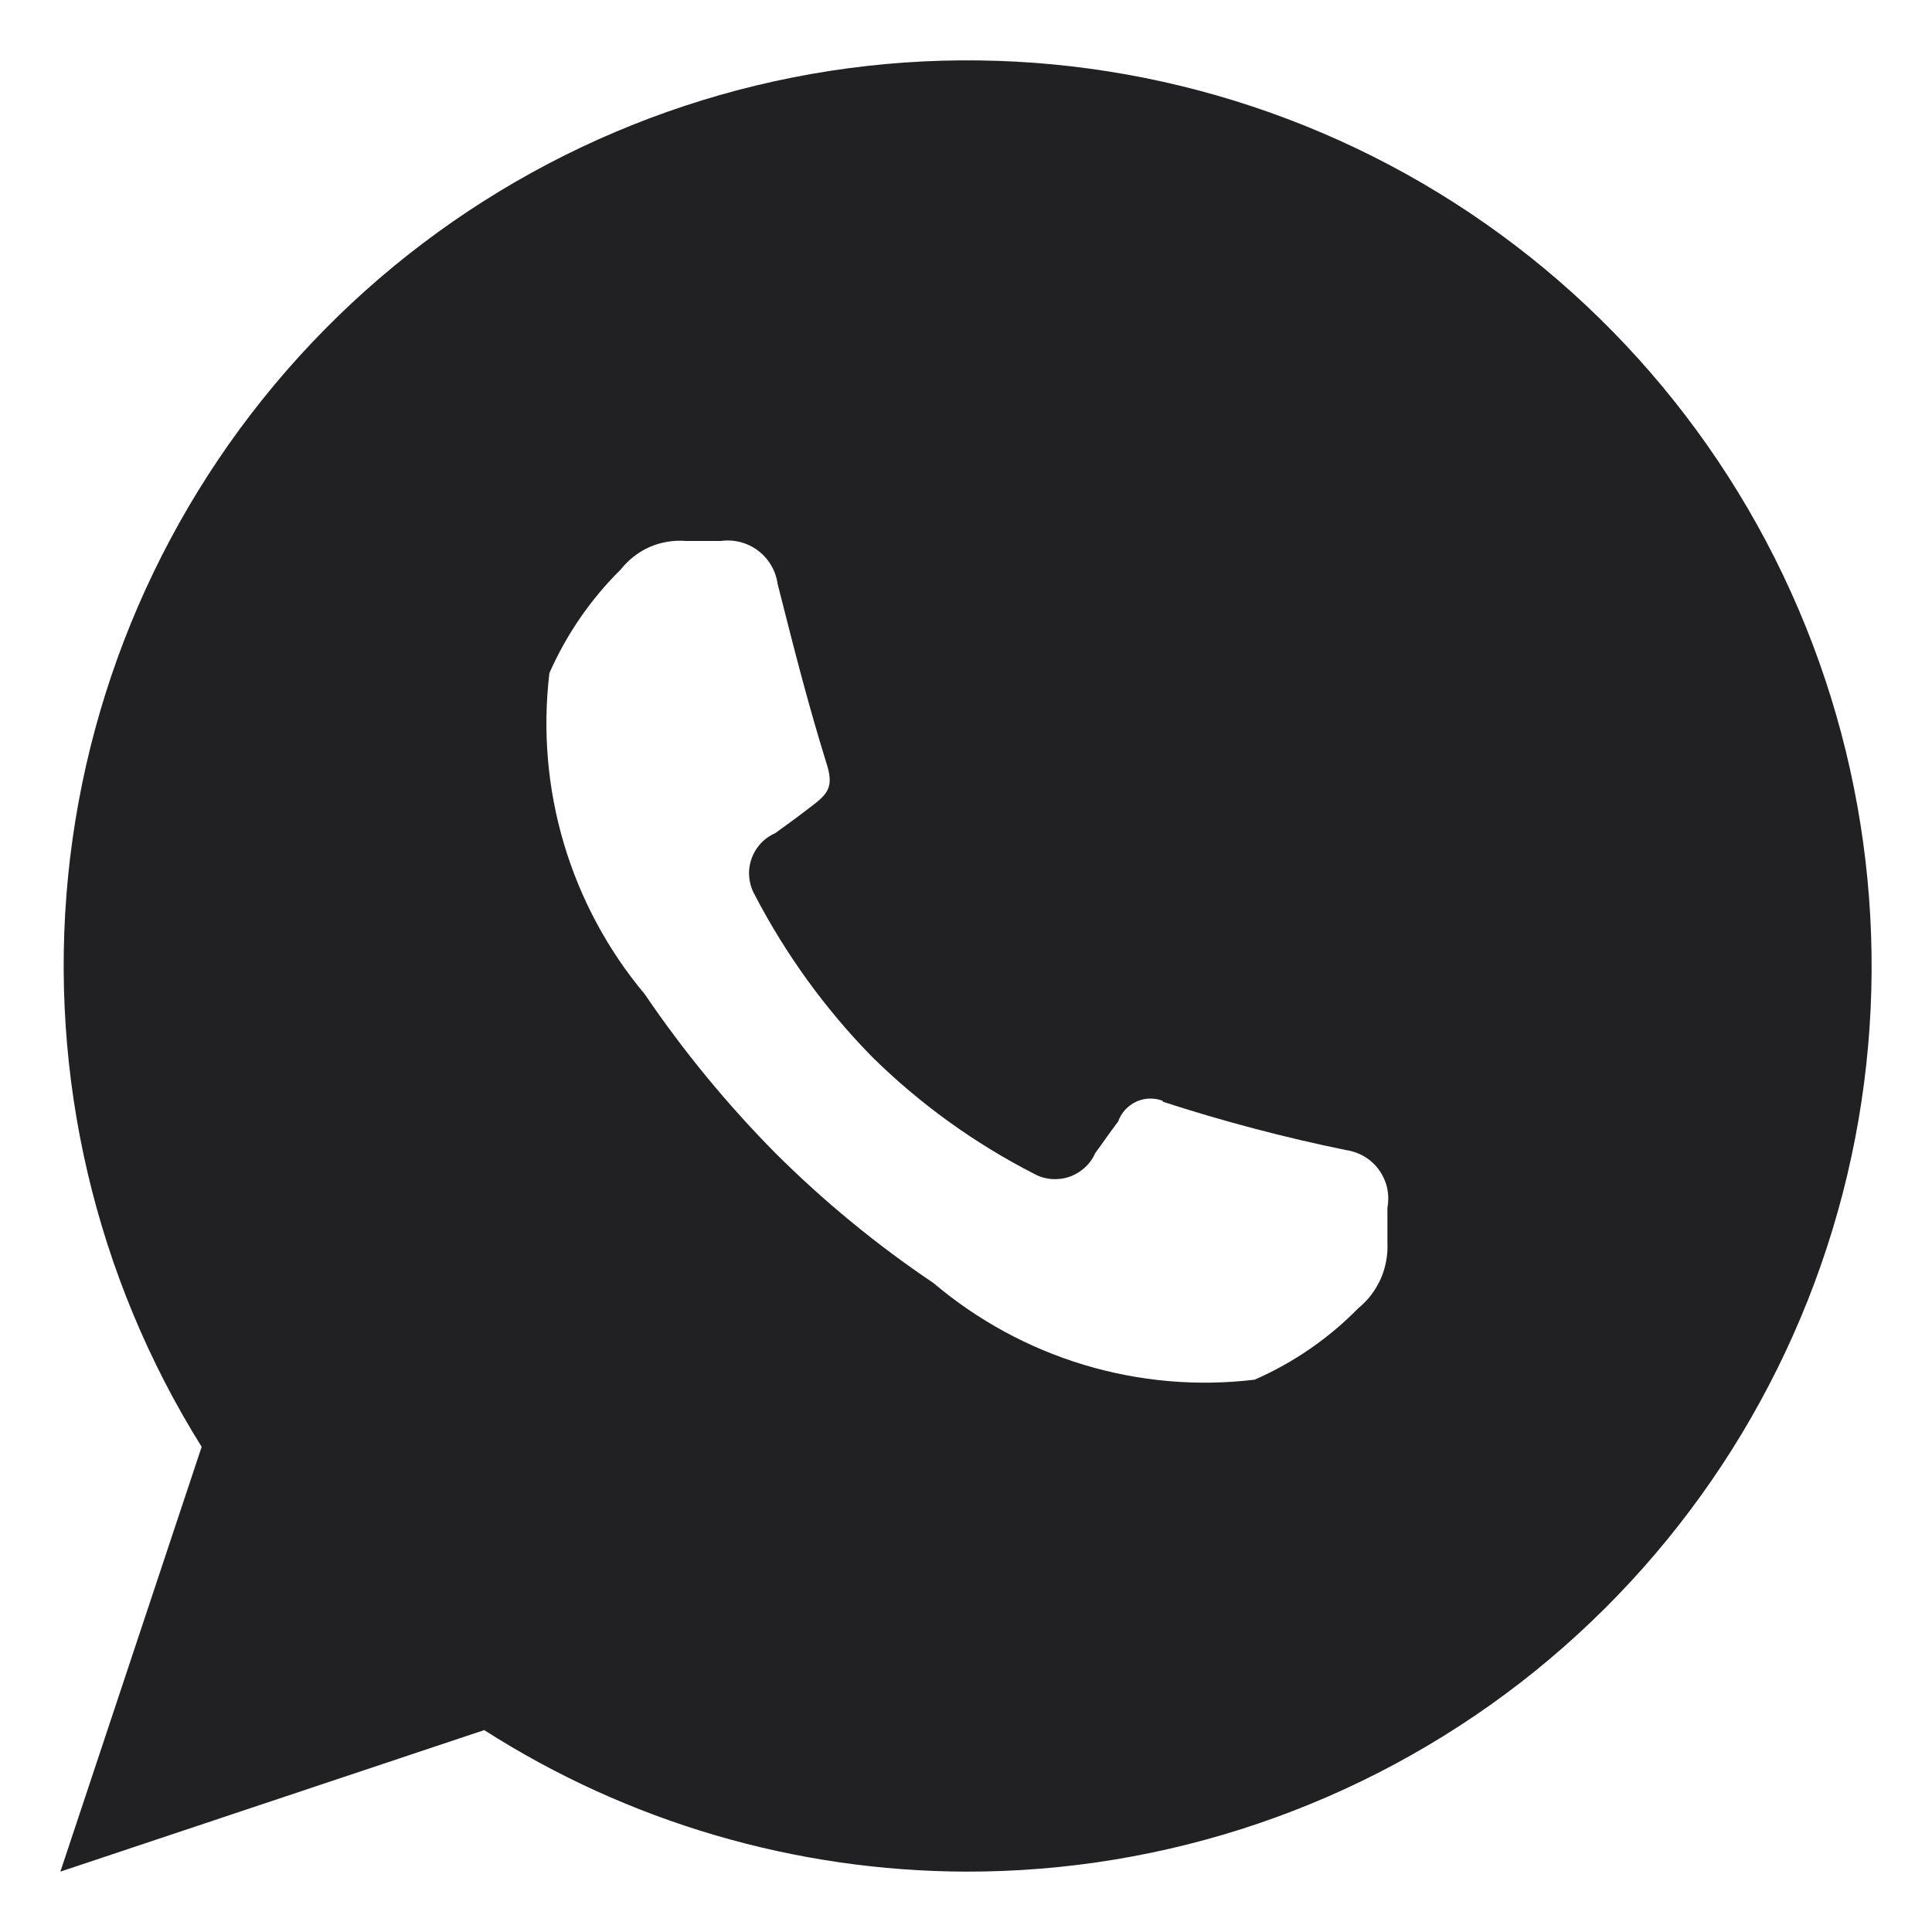
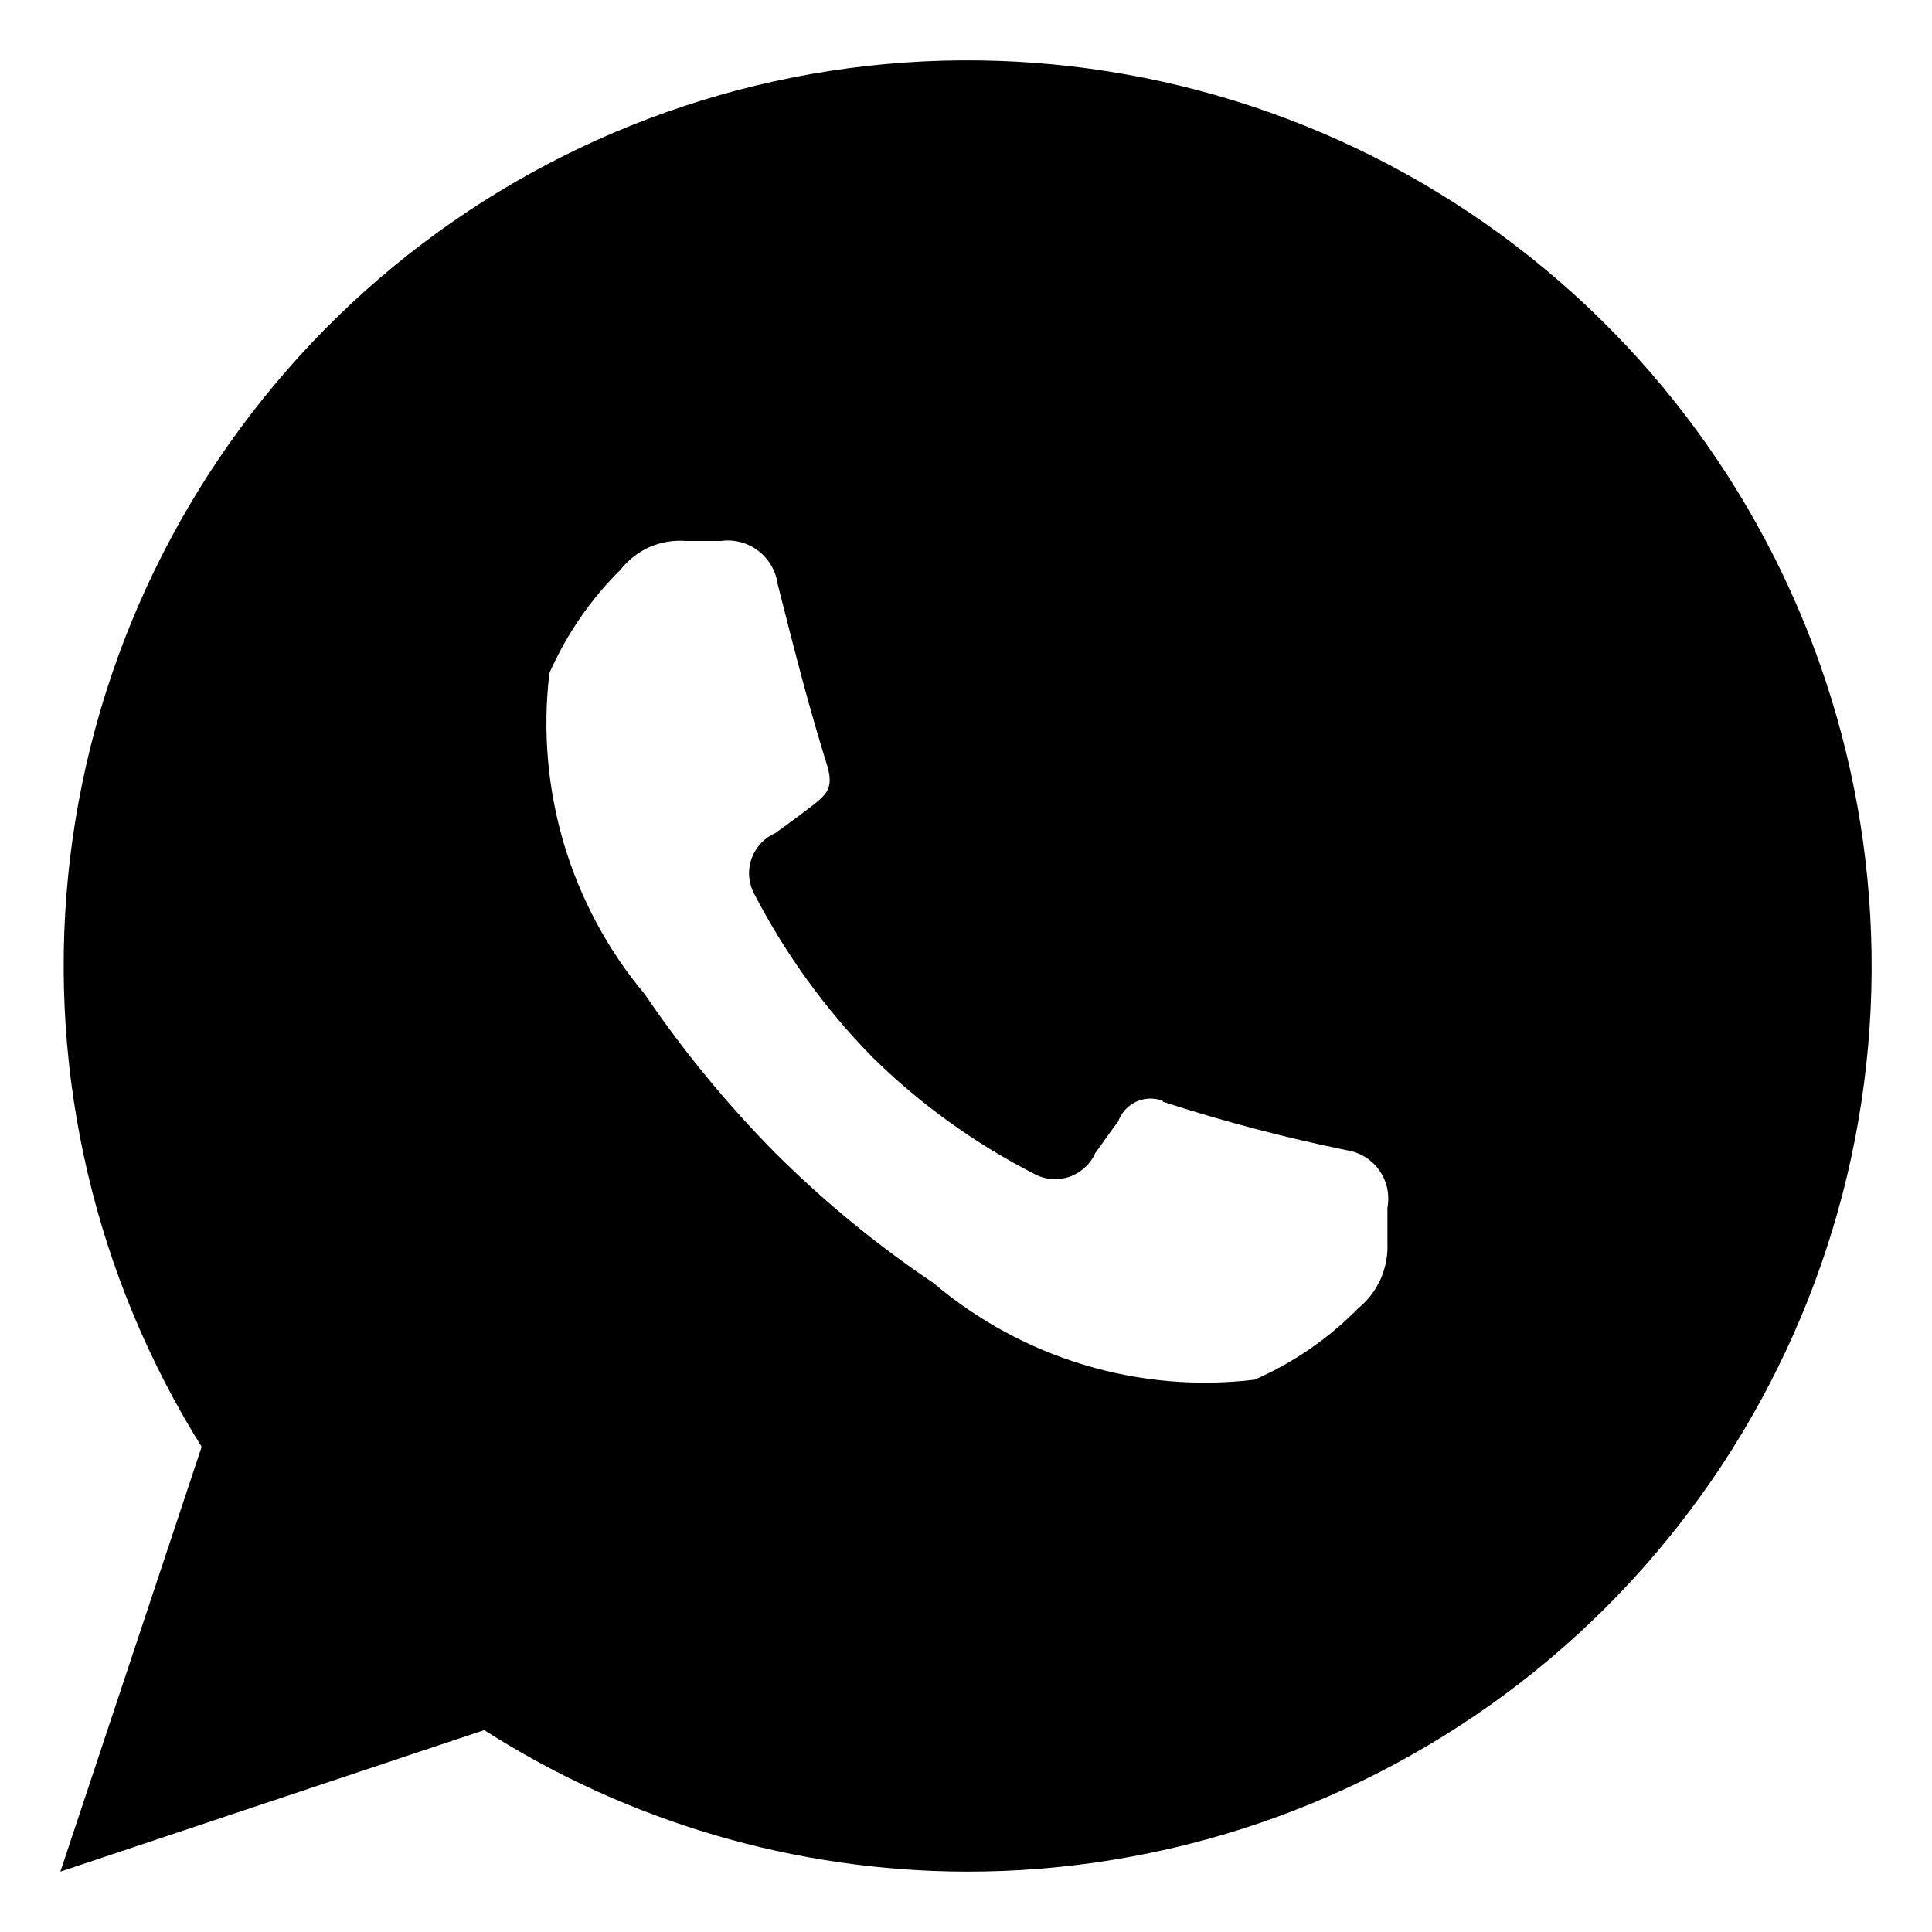
- <svg xmlns="http://www.w3.org/2000/svg" width="16" height="16" viewBox="0 0 16 16" fill="none">
-   <path fill-rule="evenodd" clip-rule="evenodd" d="M8 15.5C6.586 15.496 5.202 15.09 4.01 14.328L0.5 15.5L1.67 11.982C0.789 10.573 0.4 8.91 0.564 7.255C0.729 5.6 1.439 4.047 2.581 2.84C3.723 1.633 5.233 0.841 6.874 0.587C8.515 0.334 10.193 0.635 11.645 1.441C13.097 2.248 14.24 3.515 14.894 5.044C15.548 6.572 15.677 8.276 15.26 9.885C14.842 11.495 13.903 12.92 12.589 13.937C11.274 14.953 9.66 15.503 8 15.5ZM9.63 9.124C10.129 9.286 10.637 9.42 11.15 9.525C11.204 9.533 11.256 9.552 11.303 9.58C11.35 9.609 11.39 9.646 11.422 9.691C11.453 9.735 11.476 9.786 11.488 9.839C11.499 9.893 11.5 9.948 11.49 10.002V10.29C11.495 10.393 11.476 10.496 11.435 10.59C11.393 10.684 11.33 10.768 11.25 10.833C11.004 11.084 10.712 11.285 10.39 11.426C9.916 11.483 9.435 11.441 8.977 11.303C8.519 11.165 8.095 10.934 7.73 10.625C7.26 10.309 6.821 9.948 6.42 9.548C6.021 9.144 5.659 8.704 5.34 8.234C5.034 7.869 4.806 7.444 4.67 6.987C4.534 6.529 4.493 6.048 4.55 5.574C4.691 5.254 4.891 4.963 5.14 4.717C5.204 4.636 5.286 4.572 5.38 4.53C5.475 4.489 5.578 4.472 5.68 4.48H5.97C6.08 4.465 6.191 4.494 6.279 4.561C6.367 4.628 6.425 4.727 6.44 4.836C6.59 5.429 6.7 5.858 6.85 6.339C6.91 6.539 6.84 6.587 6.68 6.708C6.58 6.785 6.5 6.841 6.42 6.9C6.374 6.92 6.332 6.95 6.298 6.987C6.264 7.025 6.238 7.069 6.222 7.117C6.206 7.165 6.2 7.216 6.205 7.266C6.21 7.317 6.225 7.366 6.25 7.41C6.506 7.902 6.832 8.354 7.22 8.75C7.615 9.14 8.067 9.466 8.56 9.719C8.605 9.744 8.653 9.759 8.703 9.764C8.754 9.768 8.804 9.763 8.852 9.747C8.9 9.731 8.944 9.705 8.982 9.671C9.02 9.637 9.05 9.596 9.07 9.55C9.13 9.469 9.18 9.393 9.26 9.288C9.273 9.252 9.292 9.219 9.318 9.191C9.344 9.163 9.374 9.14 9.409 9.124C9.444 9.108 9.481 9.099 9.519 9.098C9.557 9.097 9.595 9.103 9.63 9.117V9.124Z" fill="#212123" />
+ <svg xmlns="http://www.w3.org/2000/svg" width="16" height="16" viewBox="0 0 16 16">
+   <path fill-rule="evenodd" clip-rule="evenodd" d="M8 15.5C6.586 15.496 5.202 15.09 4.01 14.328L0.5 15.5L1.67 11.982C0.789 10.573 0.4 8.91 0.564 7.255C0.729 5.6 1.439 4.047 2.581 2.84C3.723 1.633 5.233 0.841 6.874 0.587C8.515 0.334 10.193 0.635 11.645 1.441C13.097 2.248 14.24 3.515 14.894 5.044C15.548 6.572 15.677 8.276 15.26 9.885C14.842 11.495 13.903 12.92 12.589 13.937C11.274 14.953 9.66 15.503 8 15.5ZM9.63 9.124C10.129 9.286 10.637 9.42 11.15 9.525C11.204 9.533 11.256 9.552 11.303 9.58C11.35 9.609 11.39 9.646 11.422 9.691C11.453 9.735 11.476 9.786 11.488 9.839C11.499 9.893 11.5 9.948 11.49 10.002V10.29C11.495 10.393 11.476 10.496 11.435 10.59C11.393 10.684 11.33 10.768 11.25 10.833C11.004 11.084 10.712 11.285 10.39 11.426C9.916 11.483 9.435 11.441 8.977 11.303C8.519 11.165 8.095 10.934 7.73 10.625C7.26 10.309 6.821 9.948 6.42 9.548C6.021 9.144 5.659 8.704 5.34 8.234C5.034 7.869 4.806 7.444 4.67 6.987C4.534 6.529 4.493 6.048 4.55 5.574C4.691 5.254 4.891 4.963 5.14 4.717C5.204 4.636 5.286 4.572 5.38 4.53C5.475 4.489 5.578 4.472 5.68 4.48H5.97C6.08 4.465 6.191 4.494 6.279 4.561C6.367 4.628 6.425 4.727 6.44 4.836C6.59 5.429 6.7 5.858 6.85 6.339C6.91 6.539 6.84 6.587 6.68 6.708C6.58 6.785 6.5 6.841 6.42 6.9C6.374 6.92 6.332 6.95 6.298 6.987C6.264 7.025 6.238 7.069 6.222 7.117C6.206 7.165 6.2 7.216 6.205 7.266C6.21 7.317 6.225 7.366 6.25 7.41C6.506 7.902 6.832 8.354 7.22 8.75C7.615 9.14 8.067 9.466 8.56 9.719C8.605 9.744 8.653 9.759 8.703 9.764C8.754 9.768 8.804 9.763 8.852 9.747C8.9 9.731 8.944 9.705 8.982 9.671C9.02 9.637 9.05 9.596 9.07 9.55C9.13 9.469 9.18 9.393 9.26 9.288C9.273 9.252 9.292 9.219 9.318 9.191C9.344 9.163 9.374 9.14 9.409 9.124C9.444 9.108 9.481 9.099 9.519 9.098C9.557 9.097 9.595 9.103 9.63 9.117V9.124Z" />
</svg>
